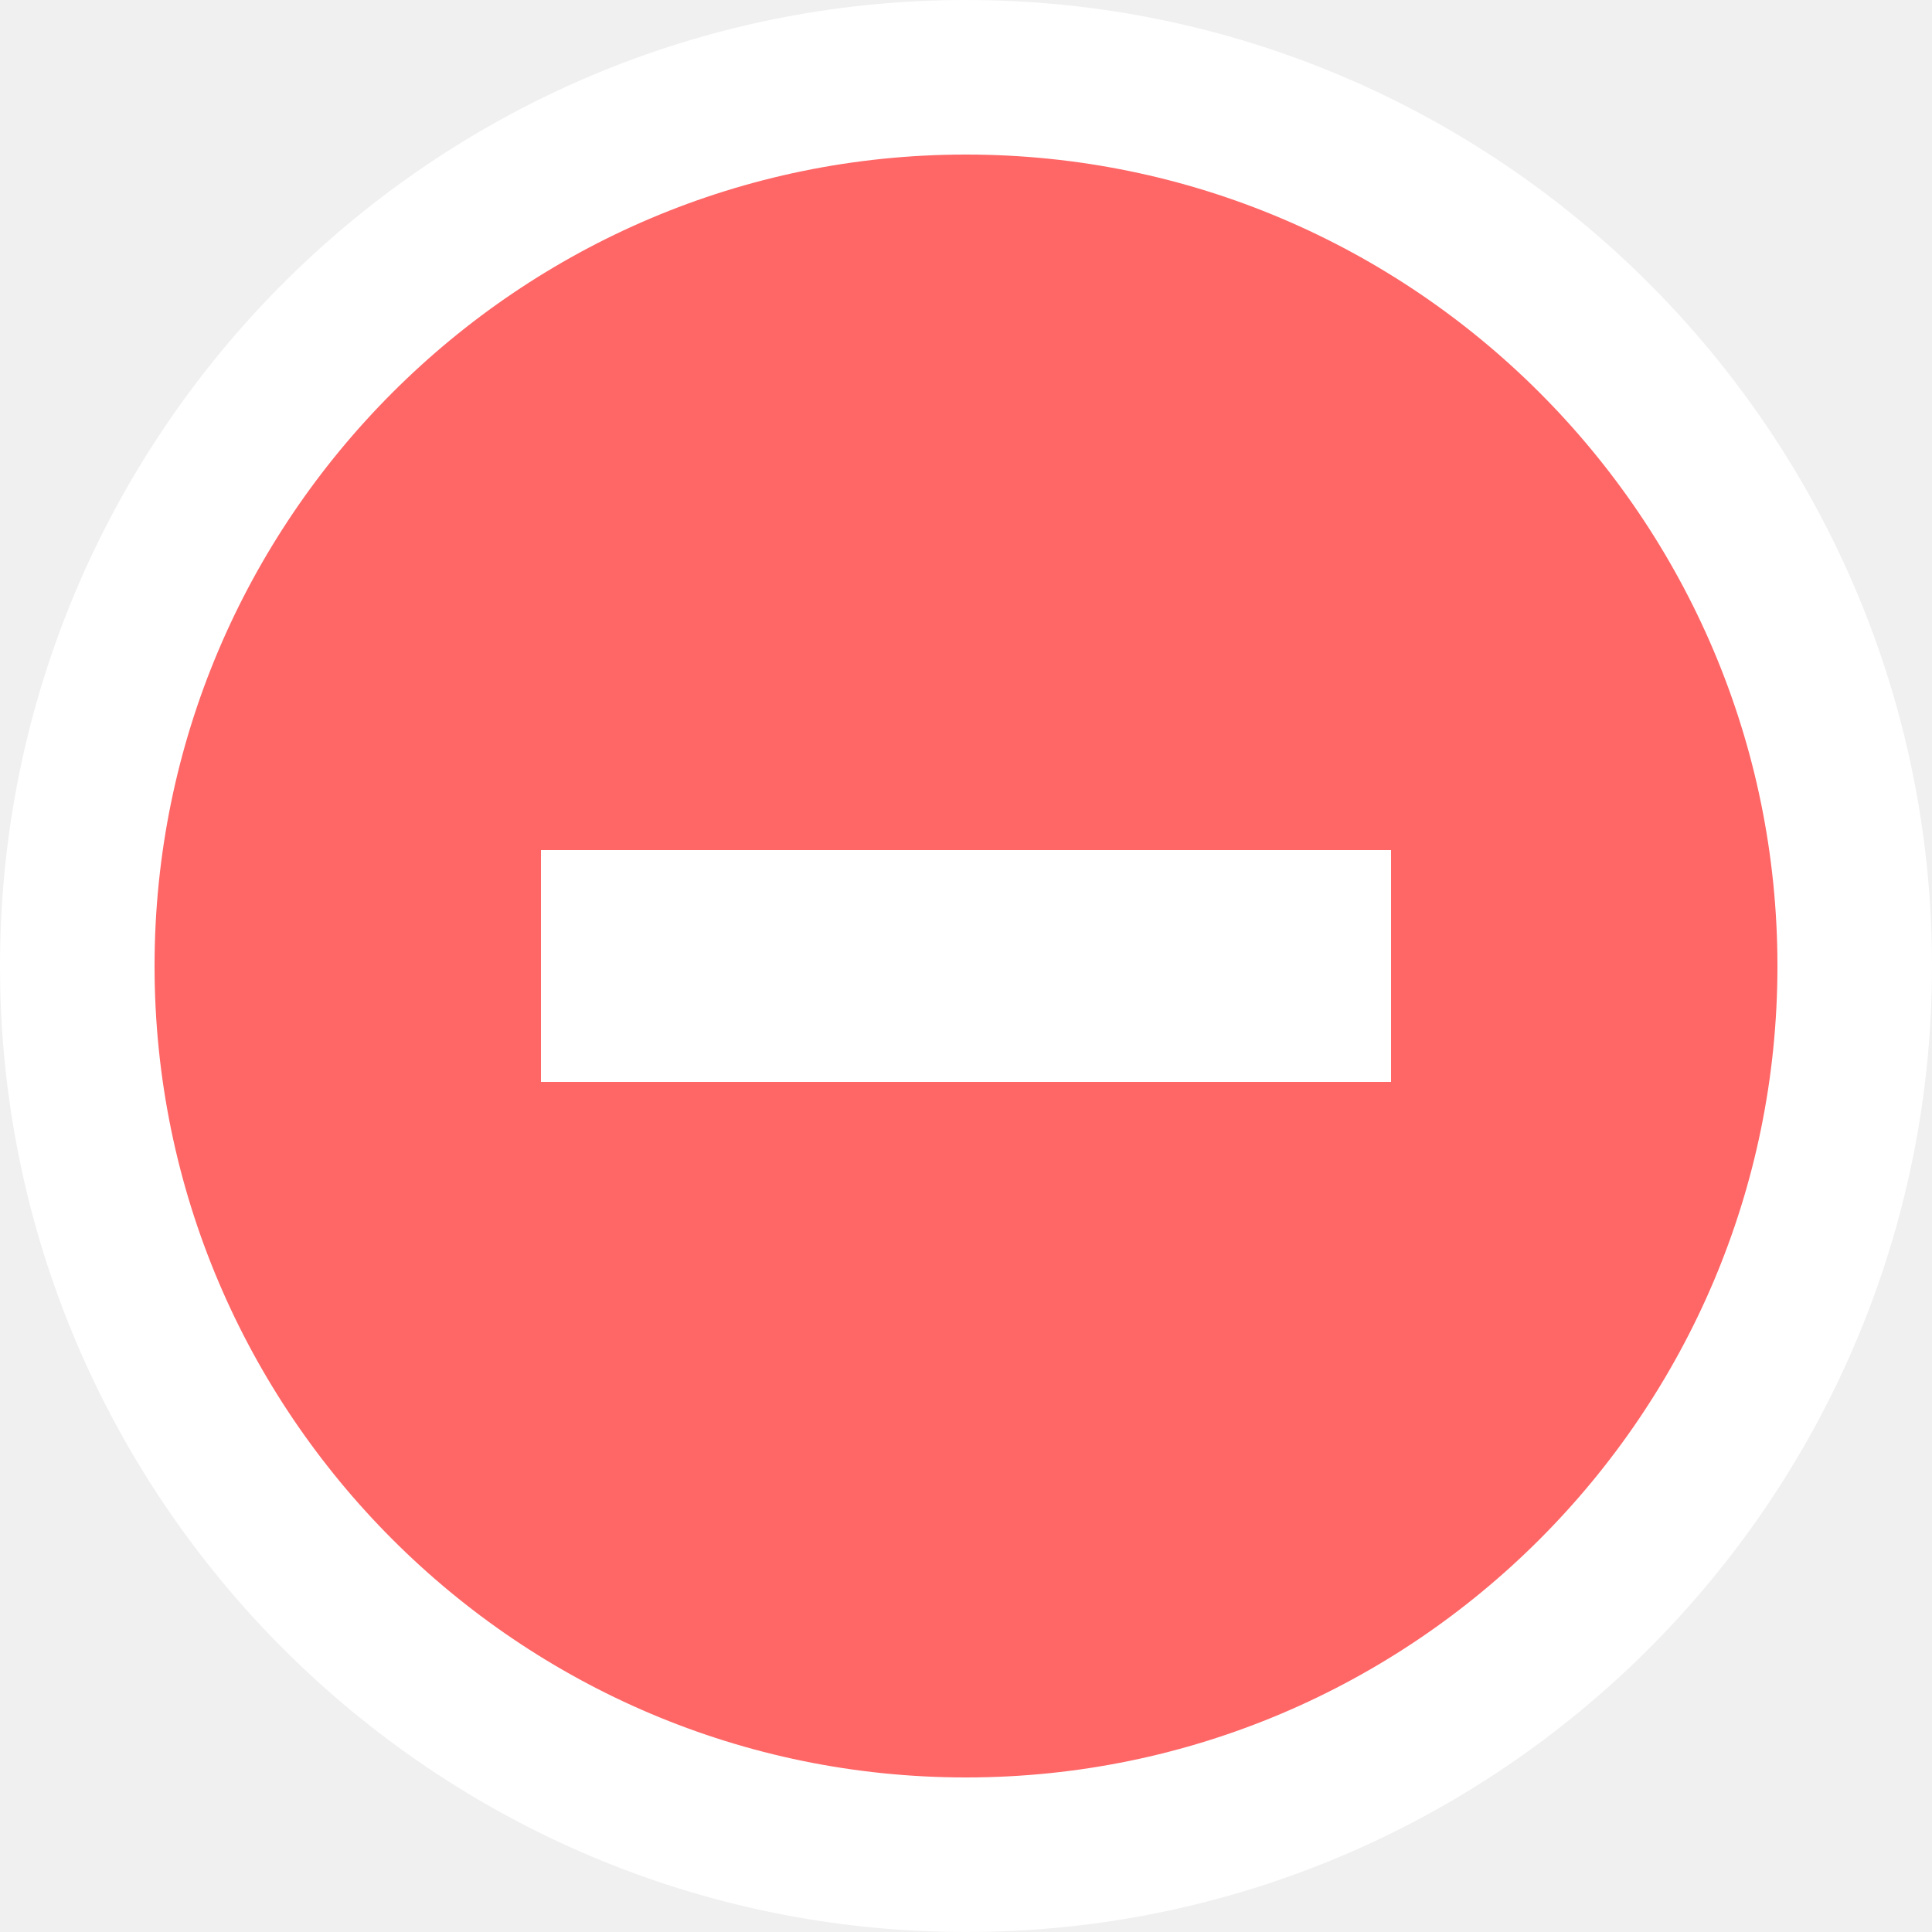
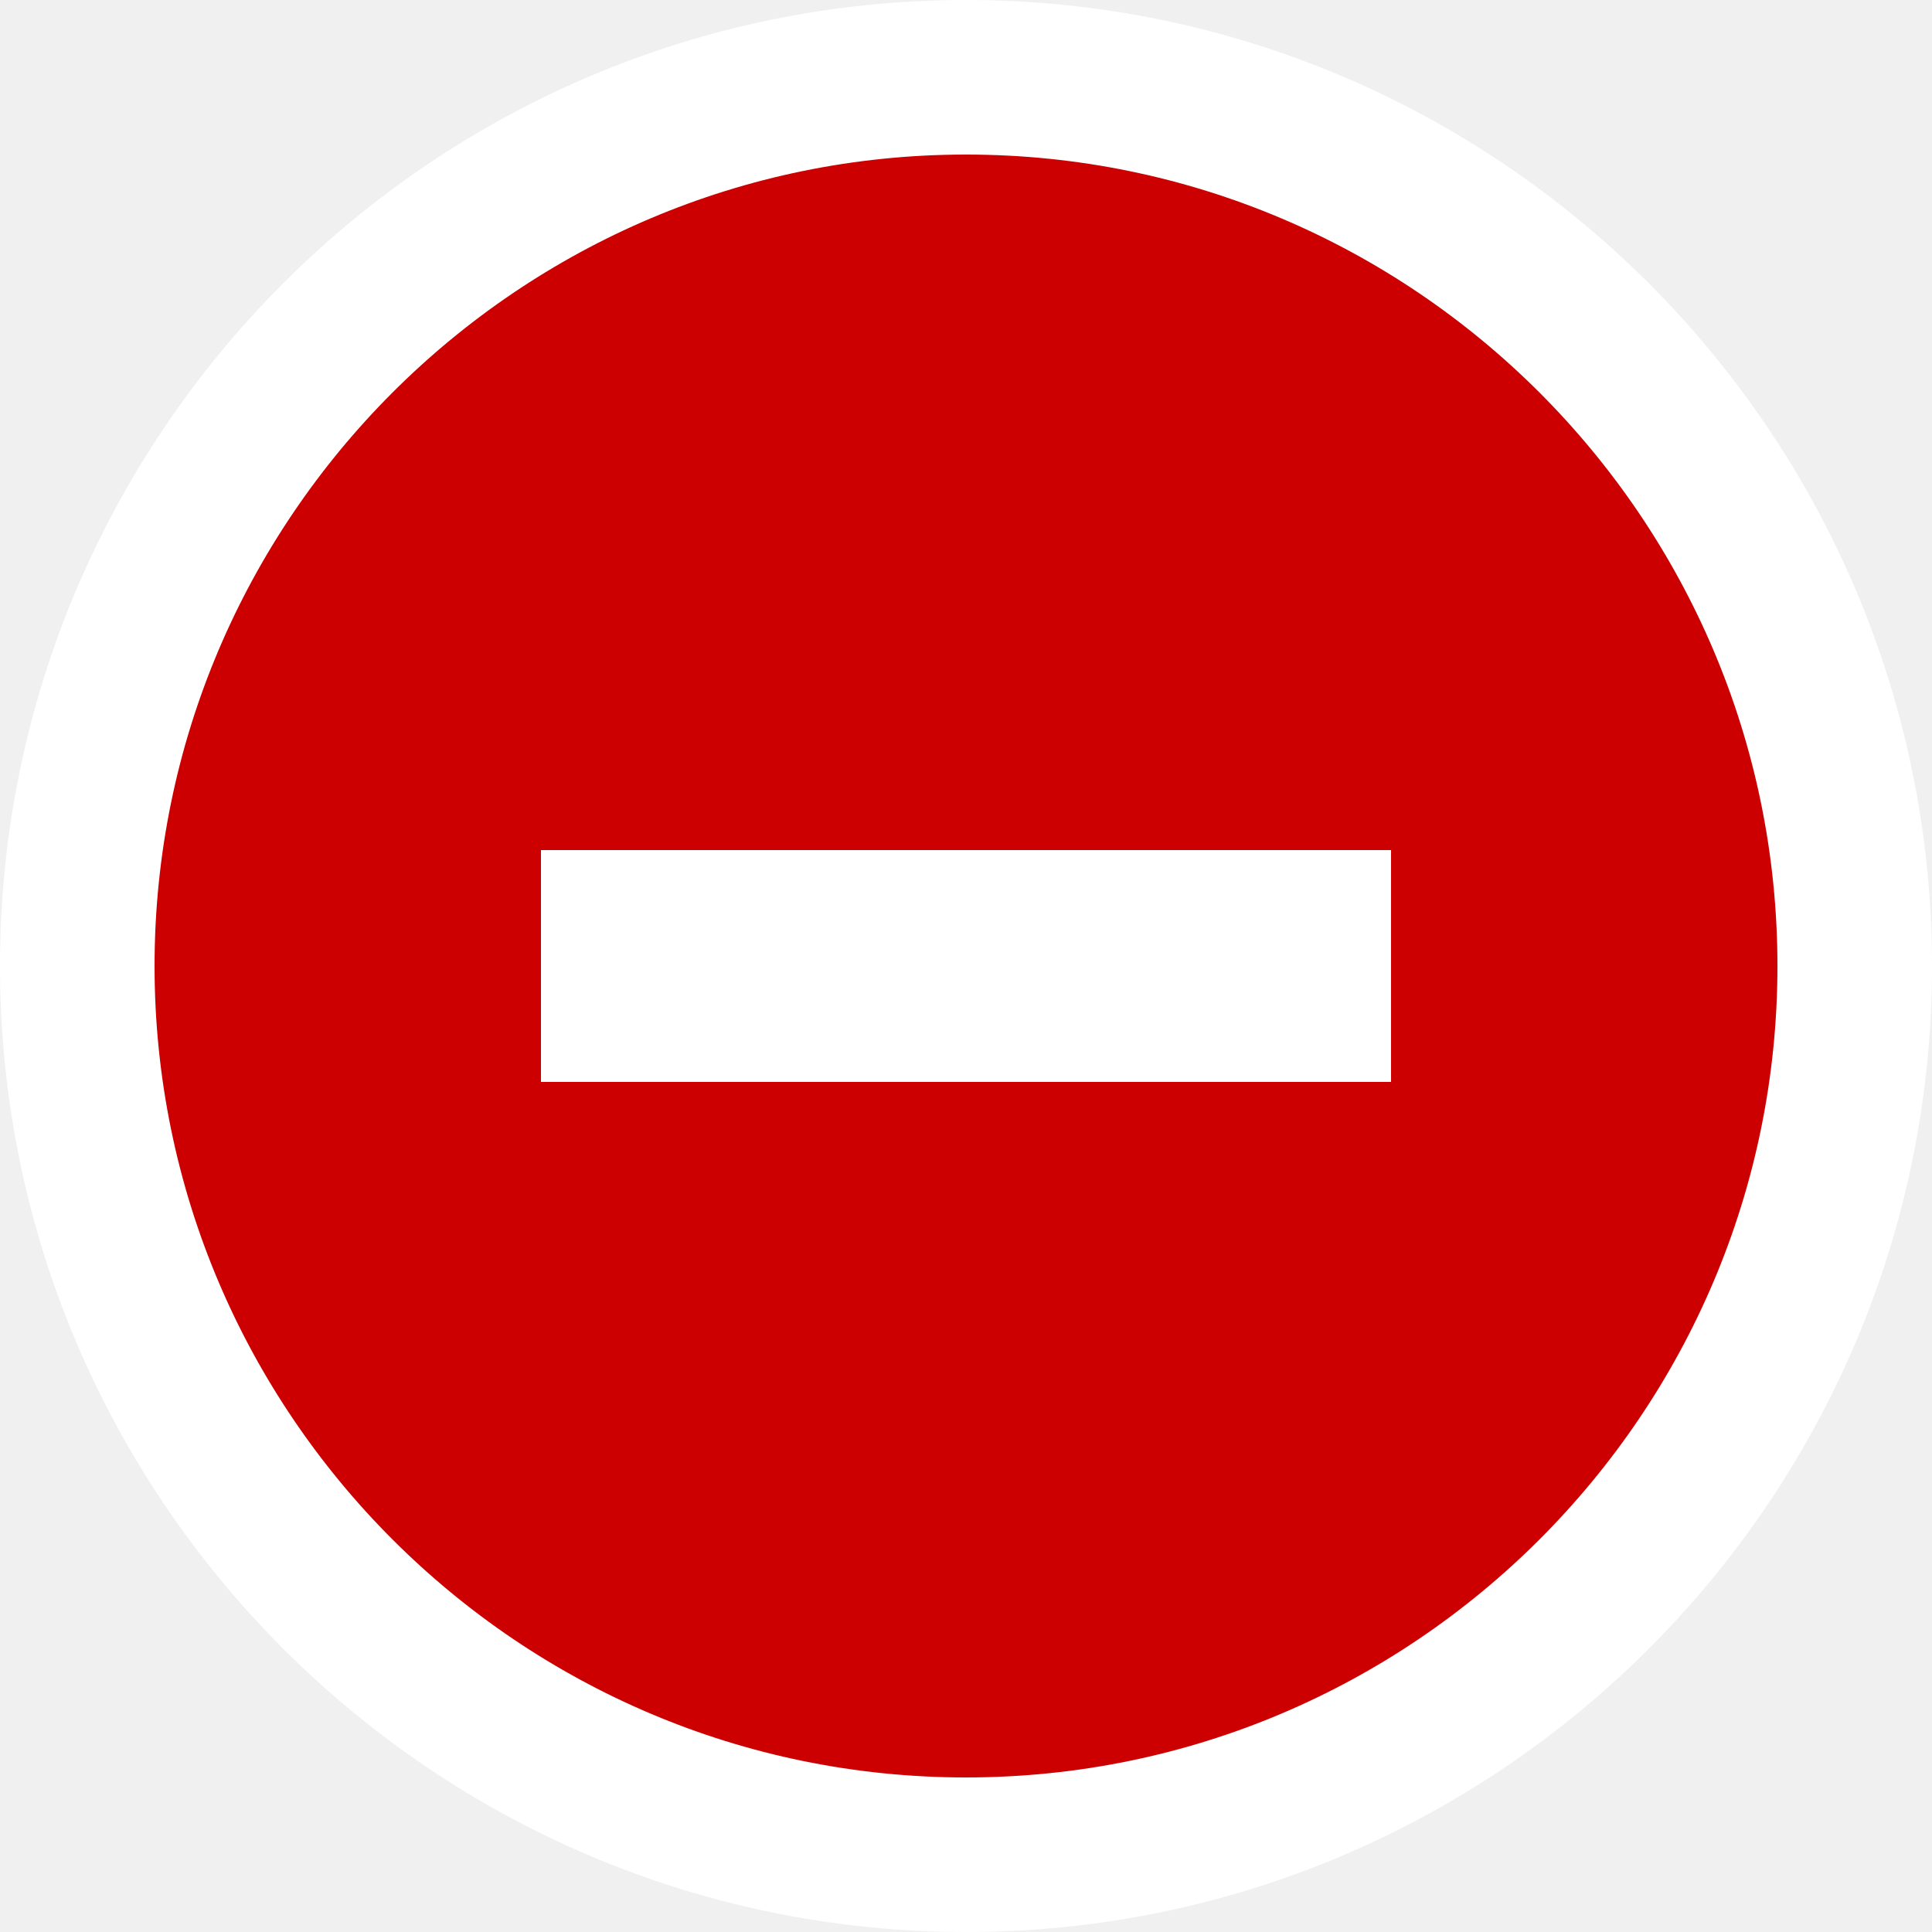
<svg xmlns="http://www.w3.org/2000/svg" width="25px" height="25px" viewBox="0 0 25 25" version="1.1">
  <g id="Page-1" stroke="none" stroke-width="1" fill="none" fill-rule="evenodd">
    <g id="stop" transform="translate(1, 1)" fill-rule="nonzero">
-       <path d="M11.5,0 C5.159,0 0,5.159 0,11.5 C0,17.841 5.159,23 11.5,23 C17.841,23 23,17.841 23,11.5 C23,5.159 17.841,0 11.5,0 Z" id="Shape" stroke="#FFFFFF" stroke-width="2" fill="#FF6666" />
+       <path d="M11.5,0 C5.159,0 0,5.159 0,11.5 C0,17.841 5.159,23 11.5,23 C17.841,23 23,17.841 23,11.5 C23,5.159 17.841,0 11.5,0 Z" id="Shape" stroke="#FFFFFF" stroke-width="2" fill="#c00" />
      <rect id="Rectangle" fill="#FFFFFF" x="6" y="10" width="11" height="3" />
    </g>
  </g>
</svg>
